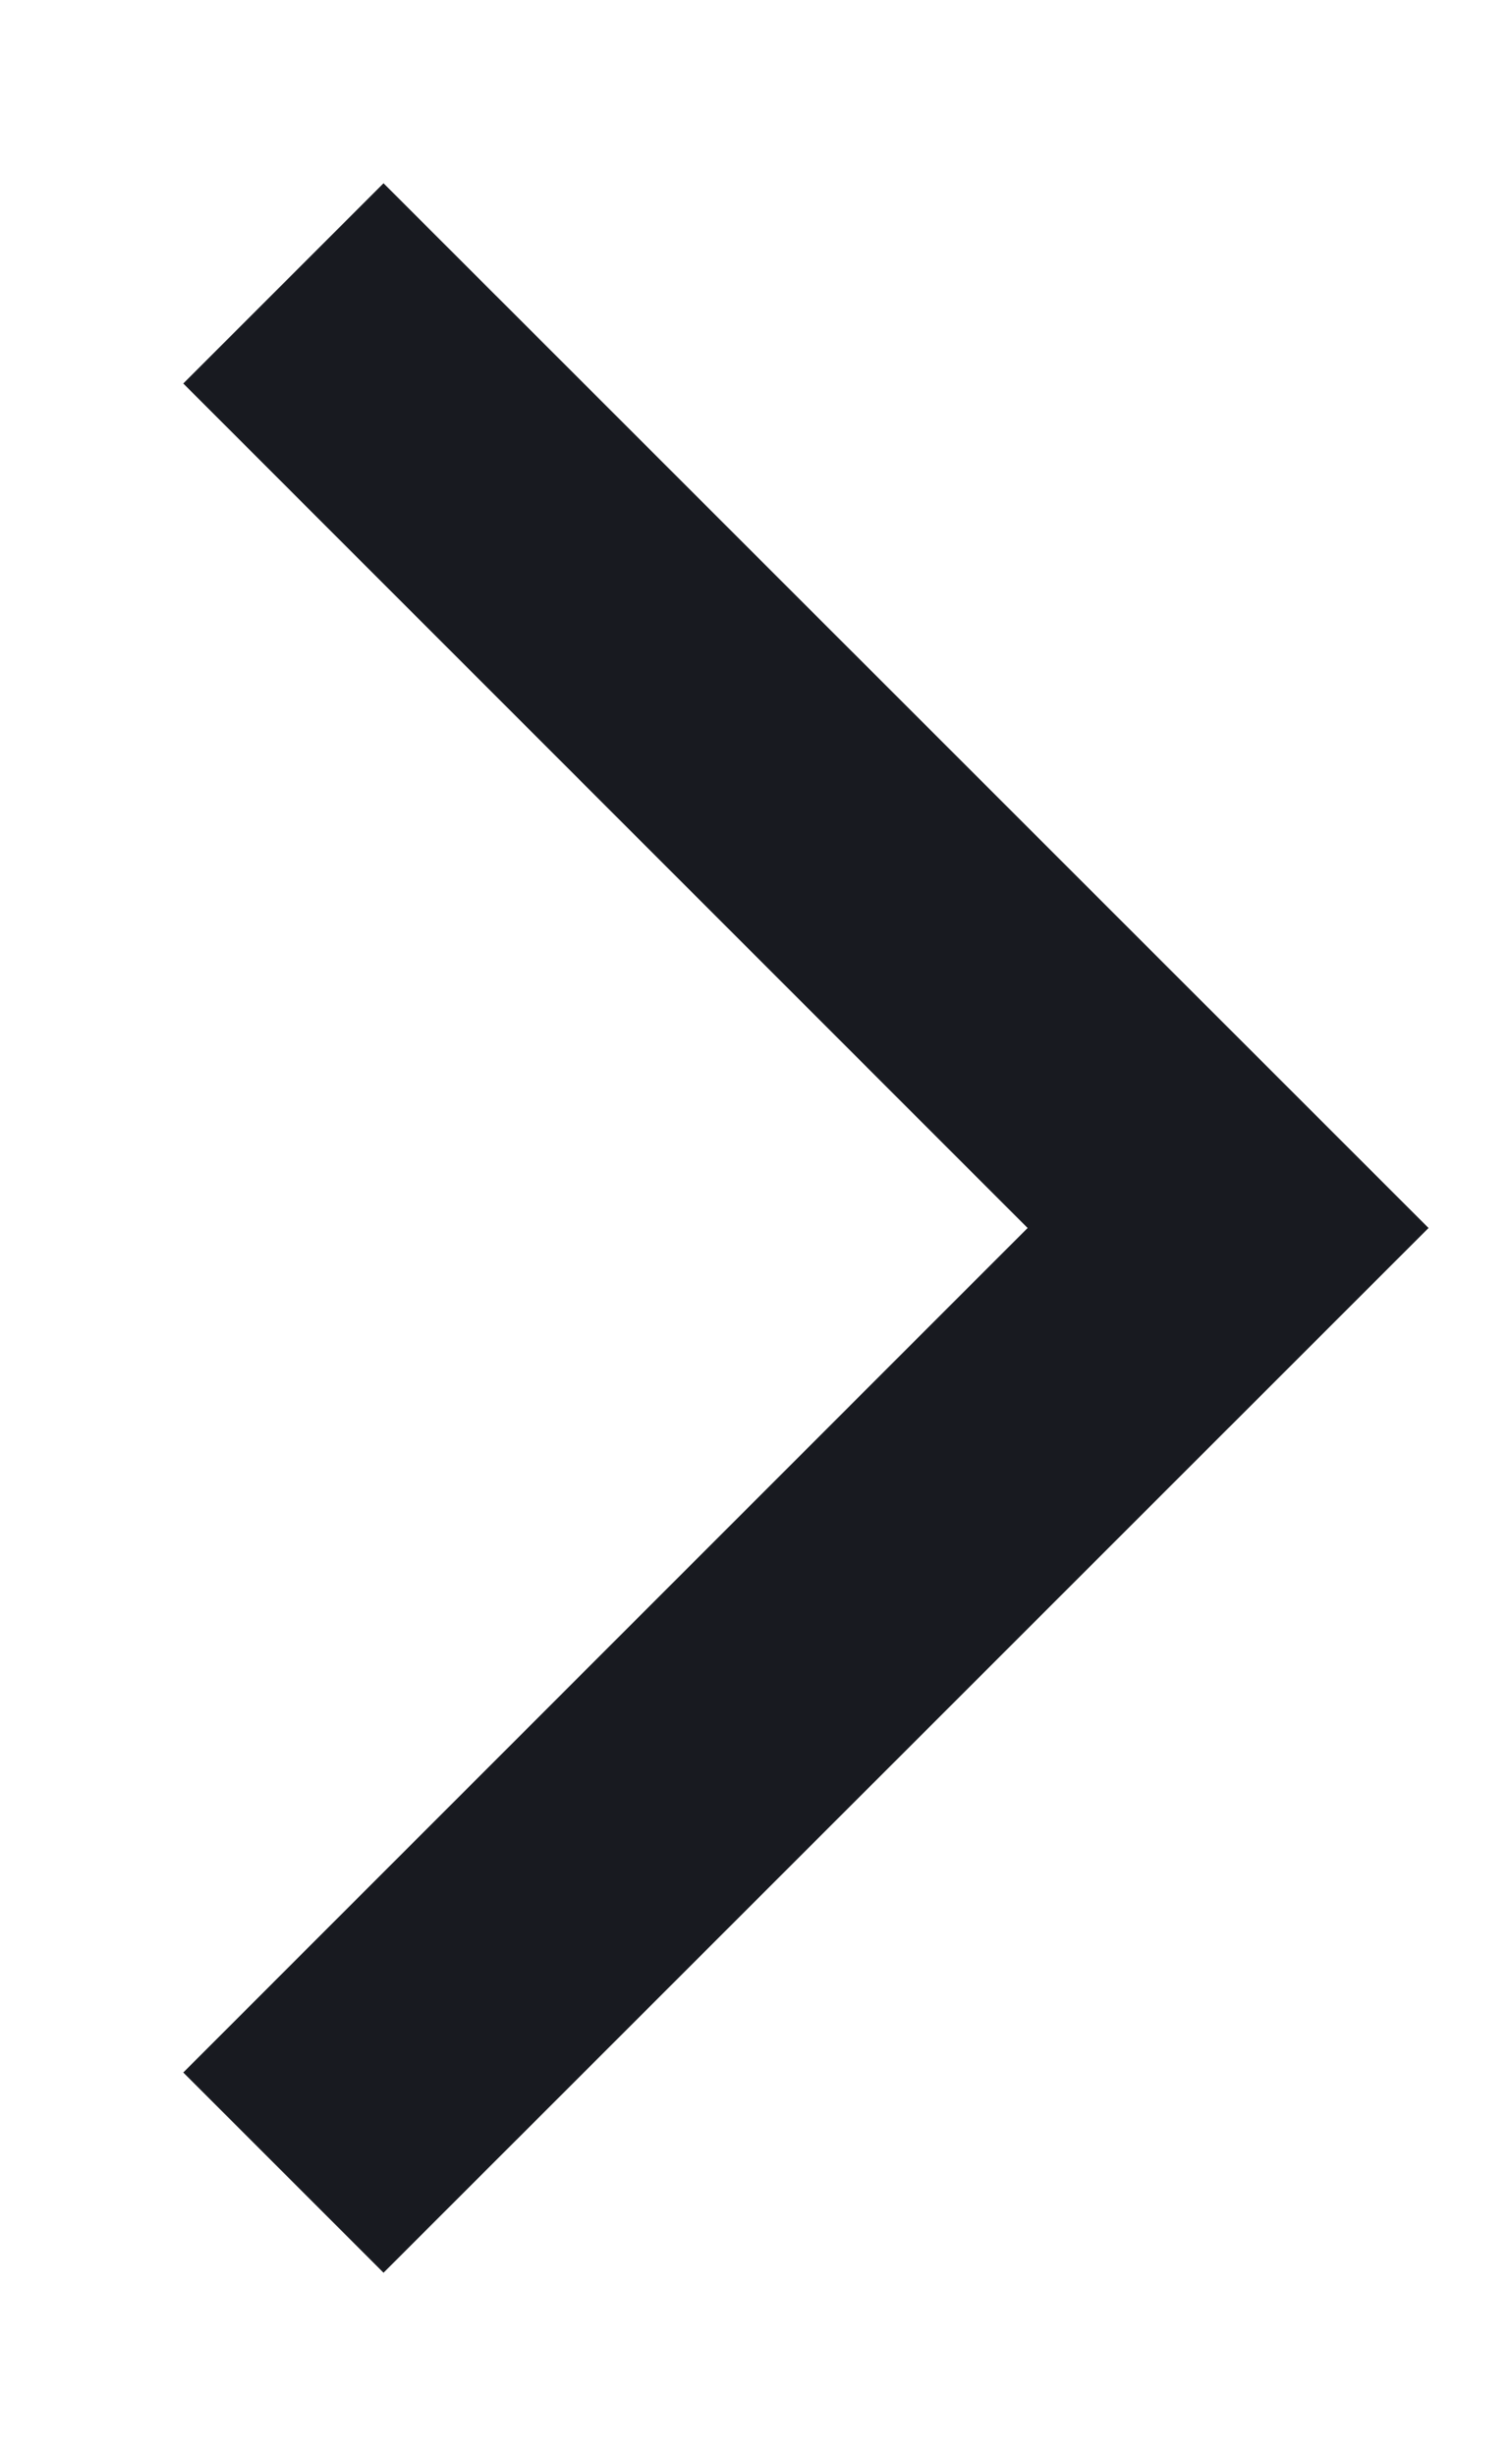
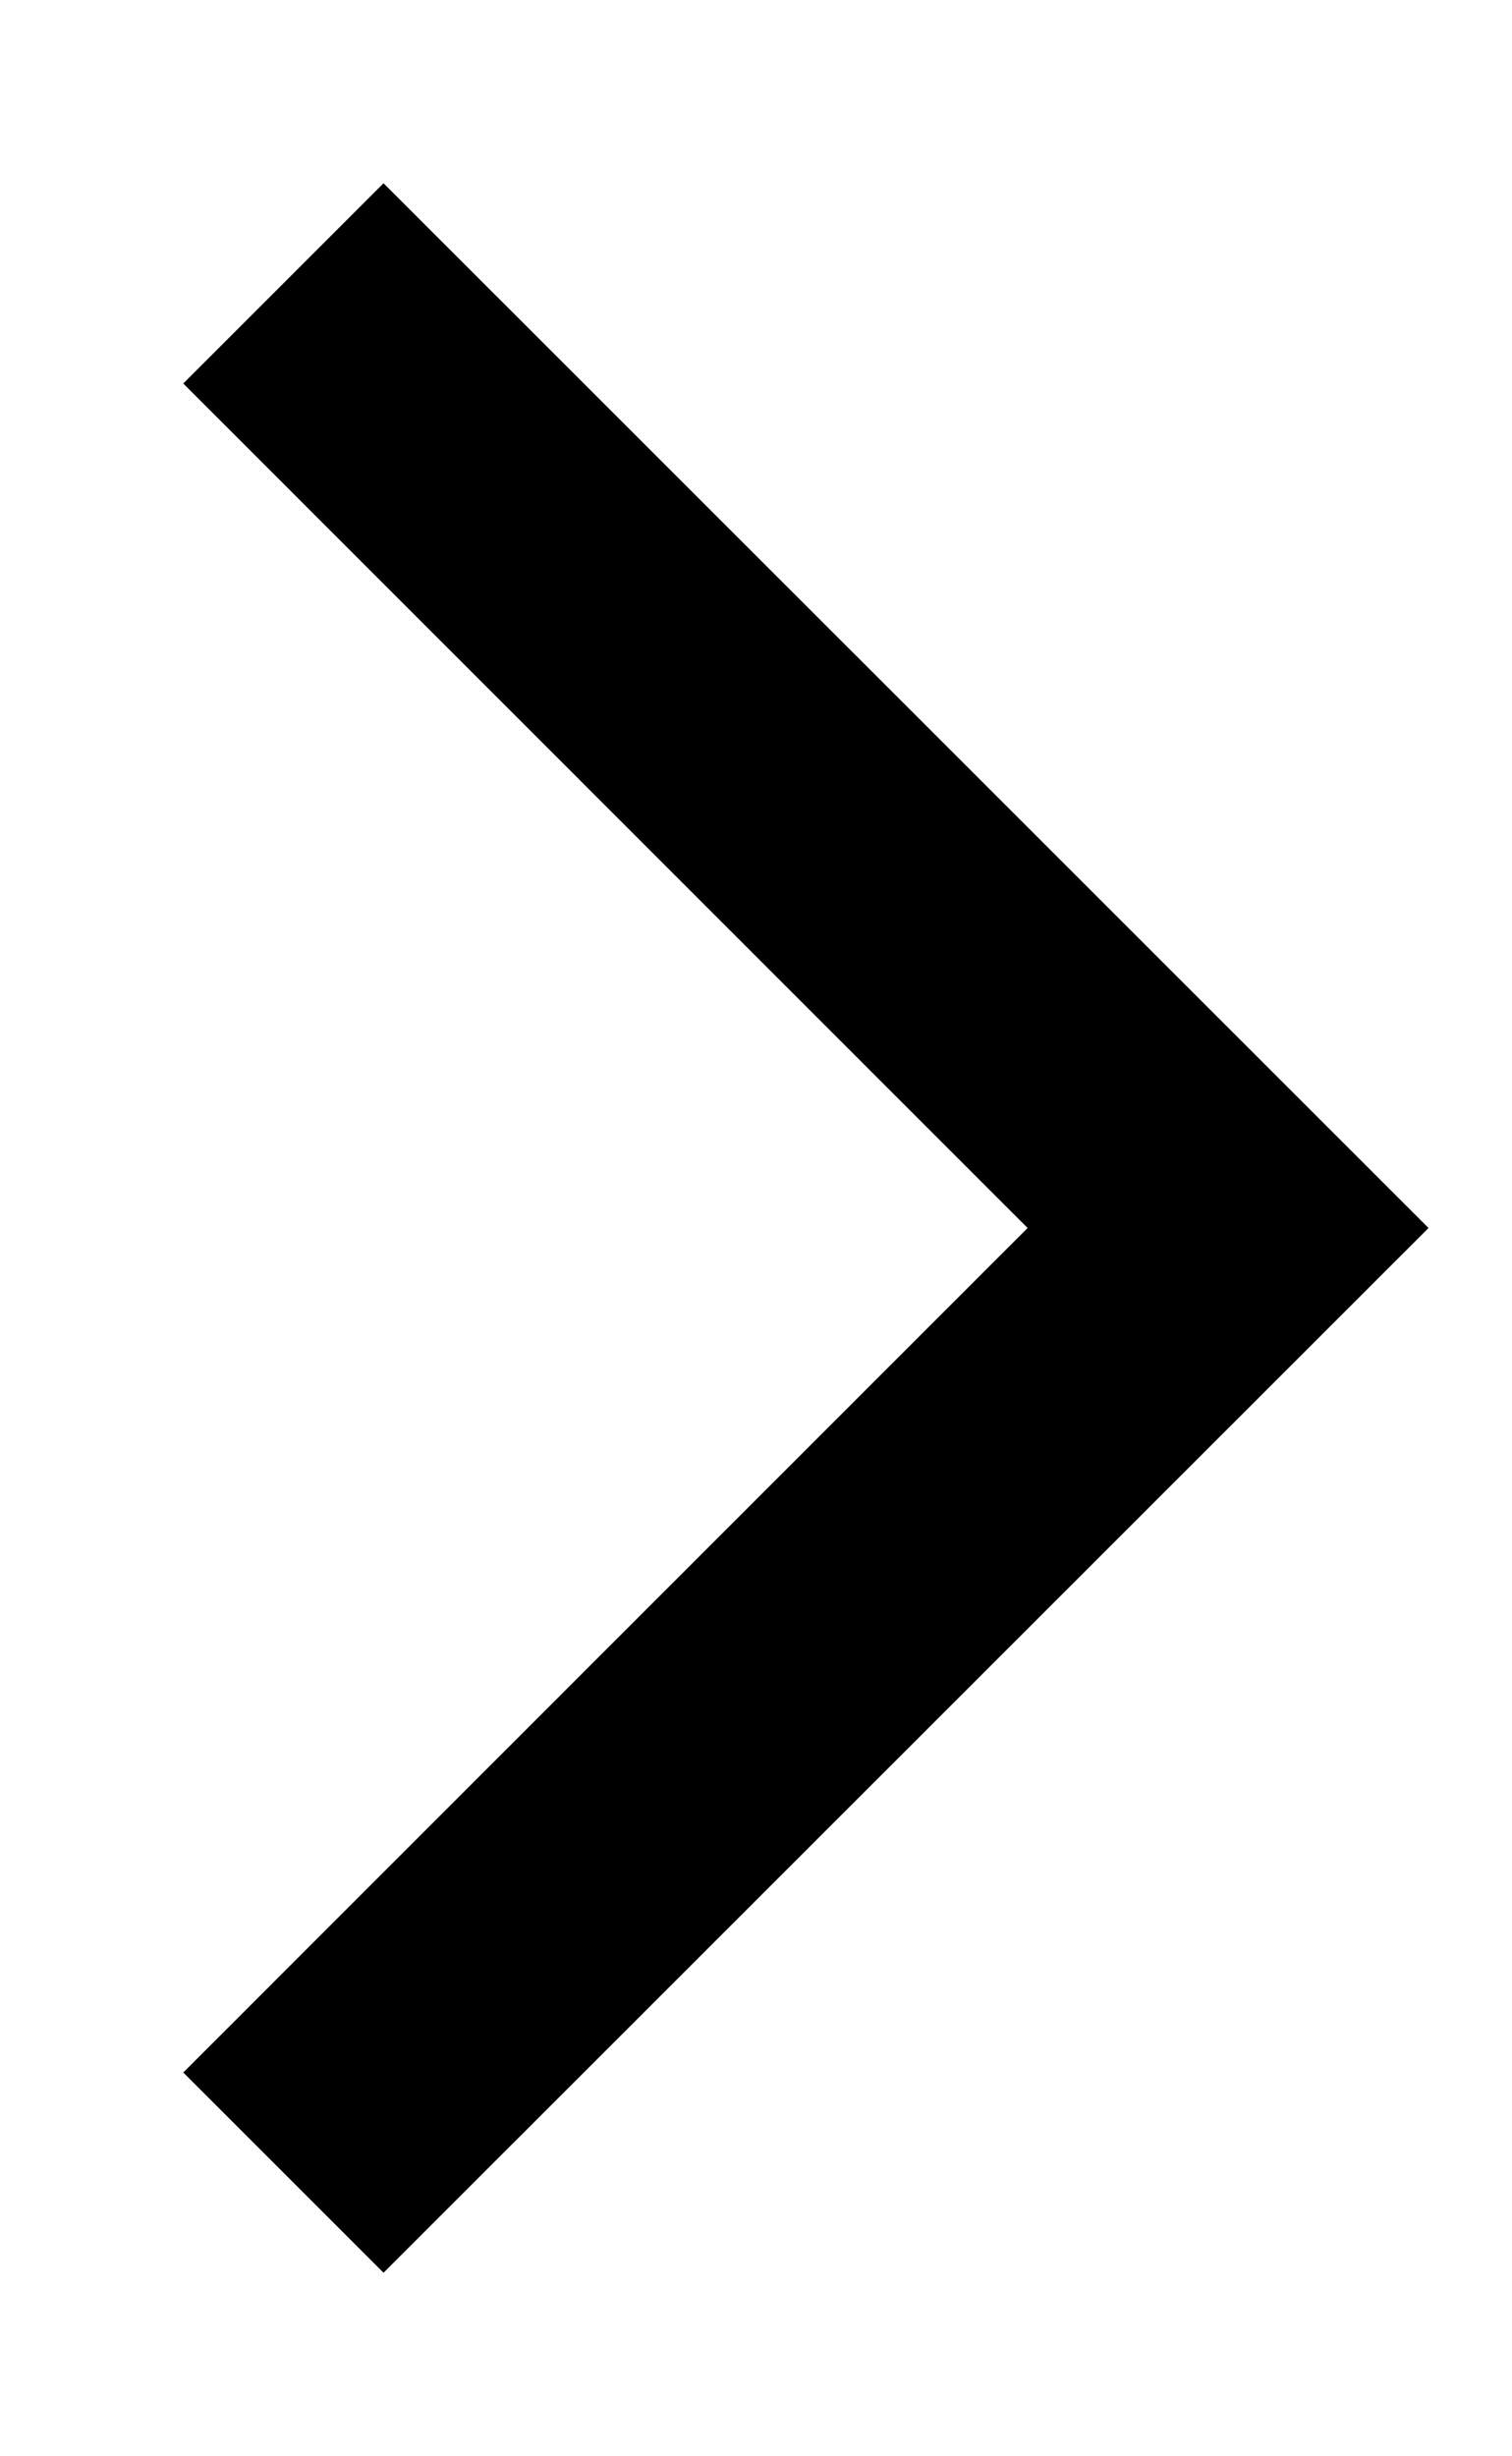
<svg xmlns="http://www.w3.org/2000/svg" width="8" height="13" viewBox="0 0 8 13" fill="none">
-   <path fill-rule="evenodd" clip-rule="evenodd" d="M2.03 0.97L7.561 6.5L2.03 12.03L0.97 10.97L5.439 6.5L0.97 2.03L2.03 0.97Z" fill="#181A20" />
+   <path fill-rule="evenodd" clip-rule="evenodd" d="M2.03 0.97L7.561 6.5L2.03 12.03L0.97 10.97L5.439 6.5L0.97 2.03L2.03 0.97Z" fill="#000" />
</svg>
